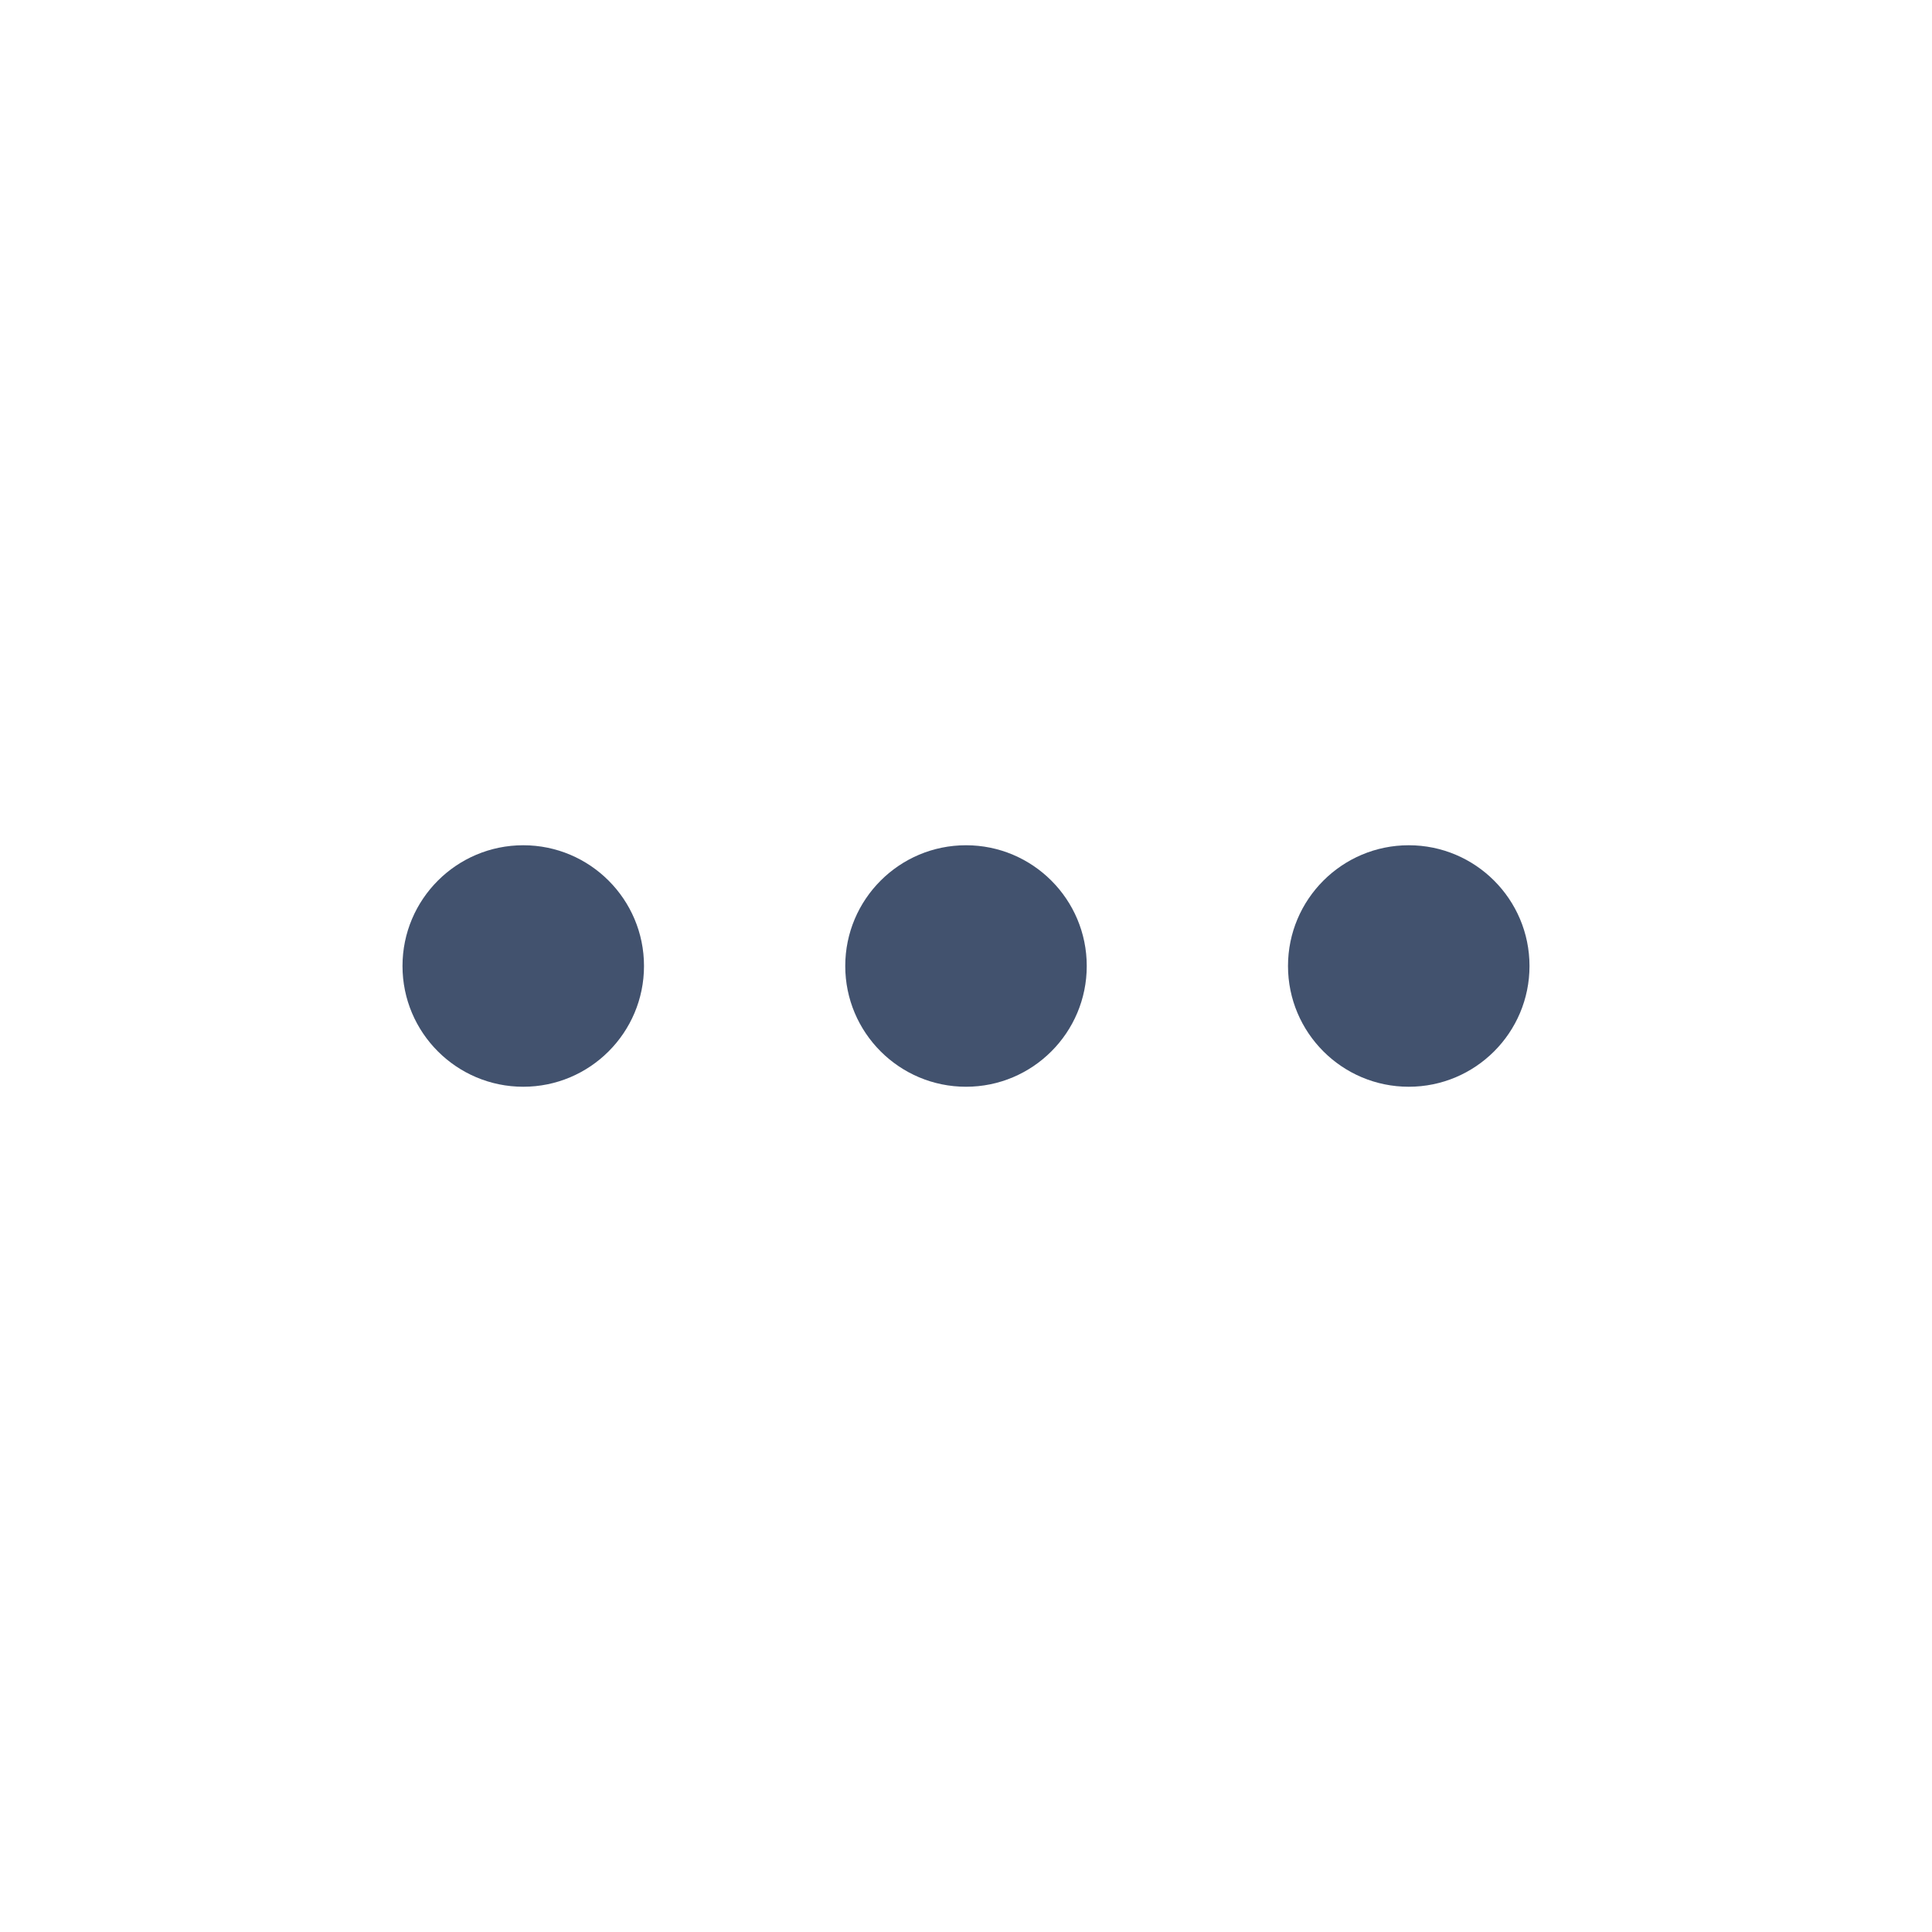
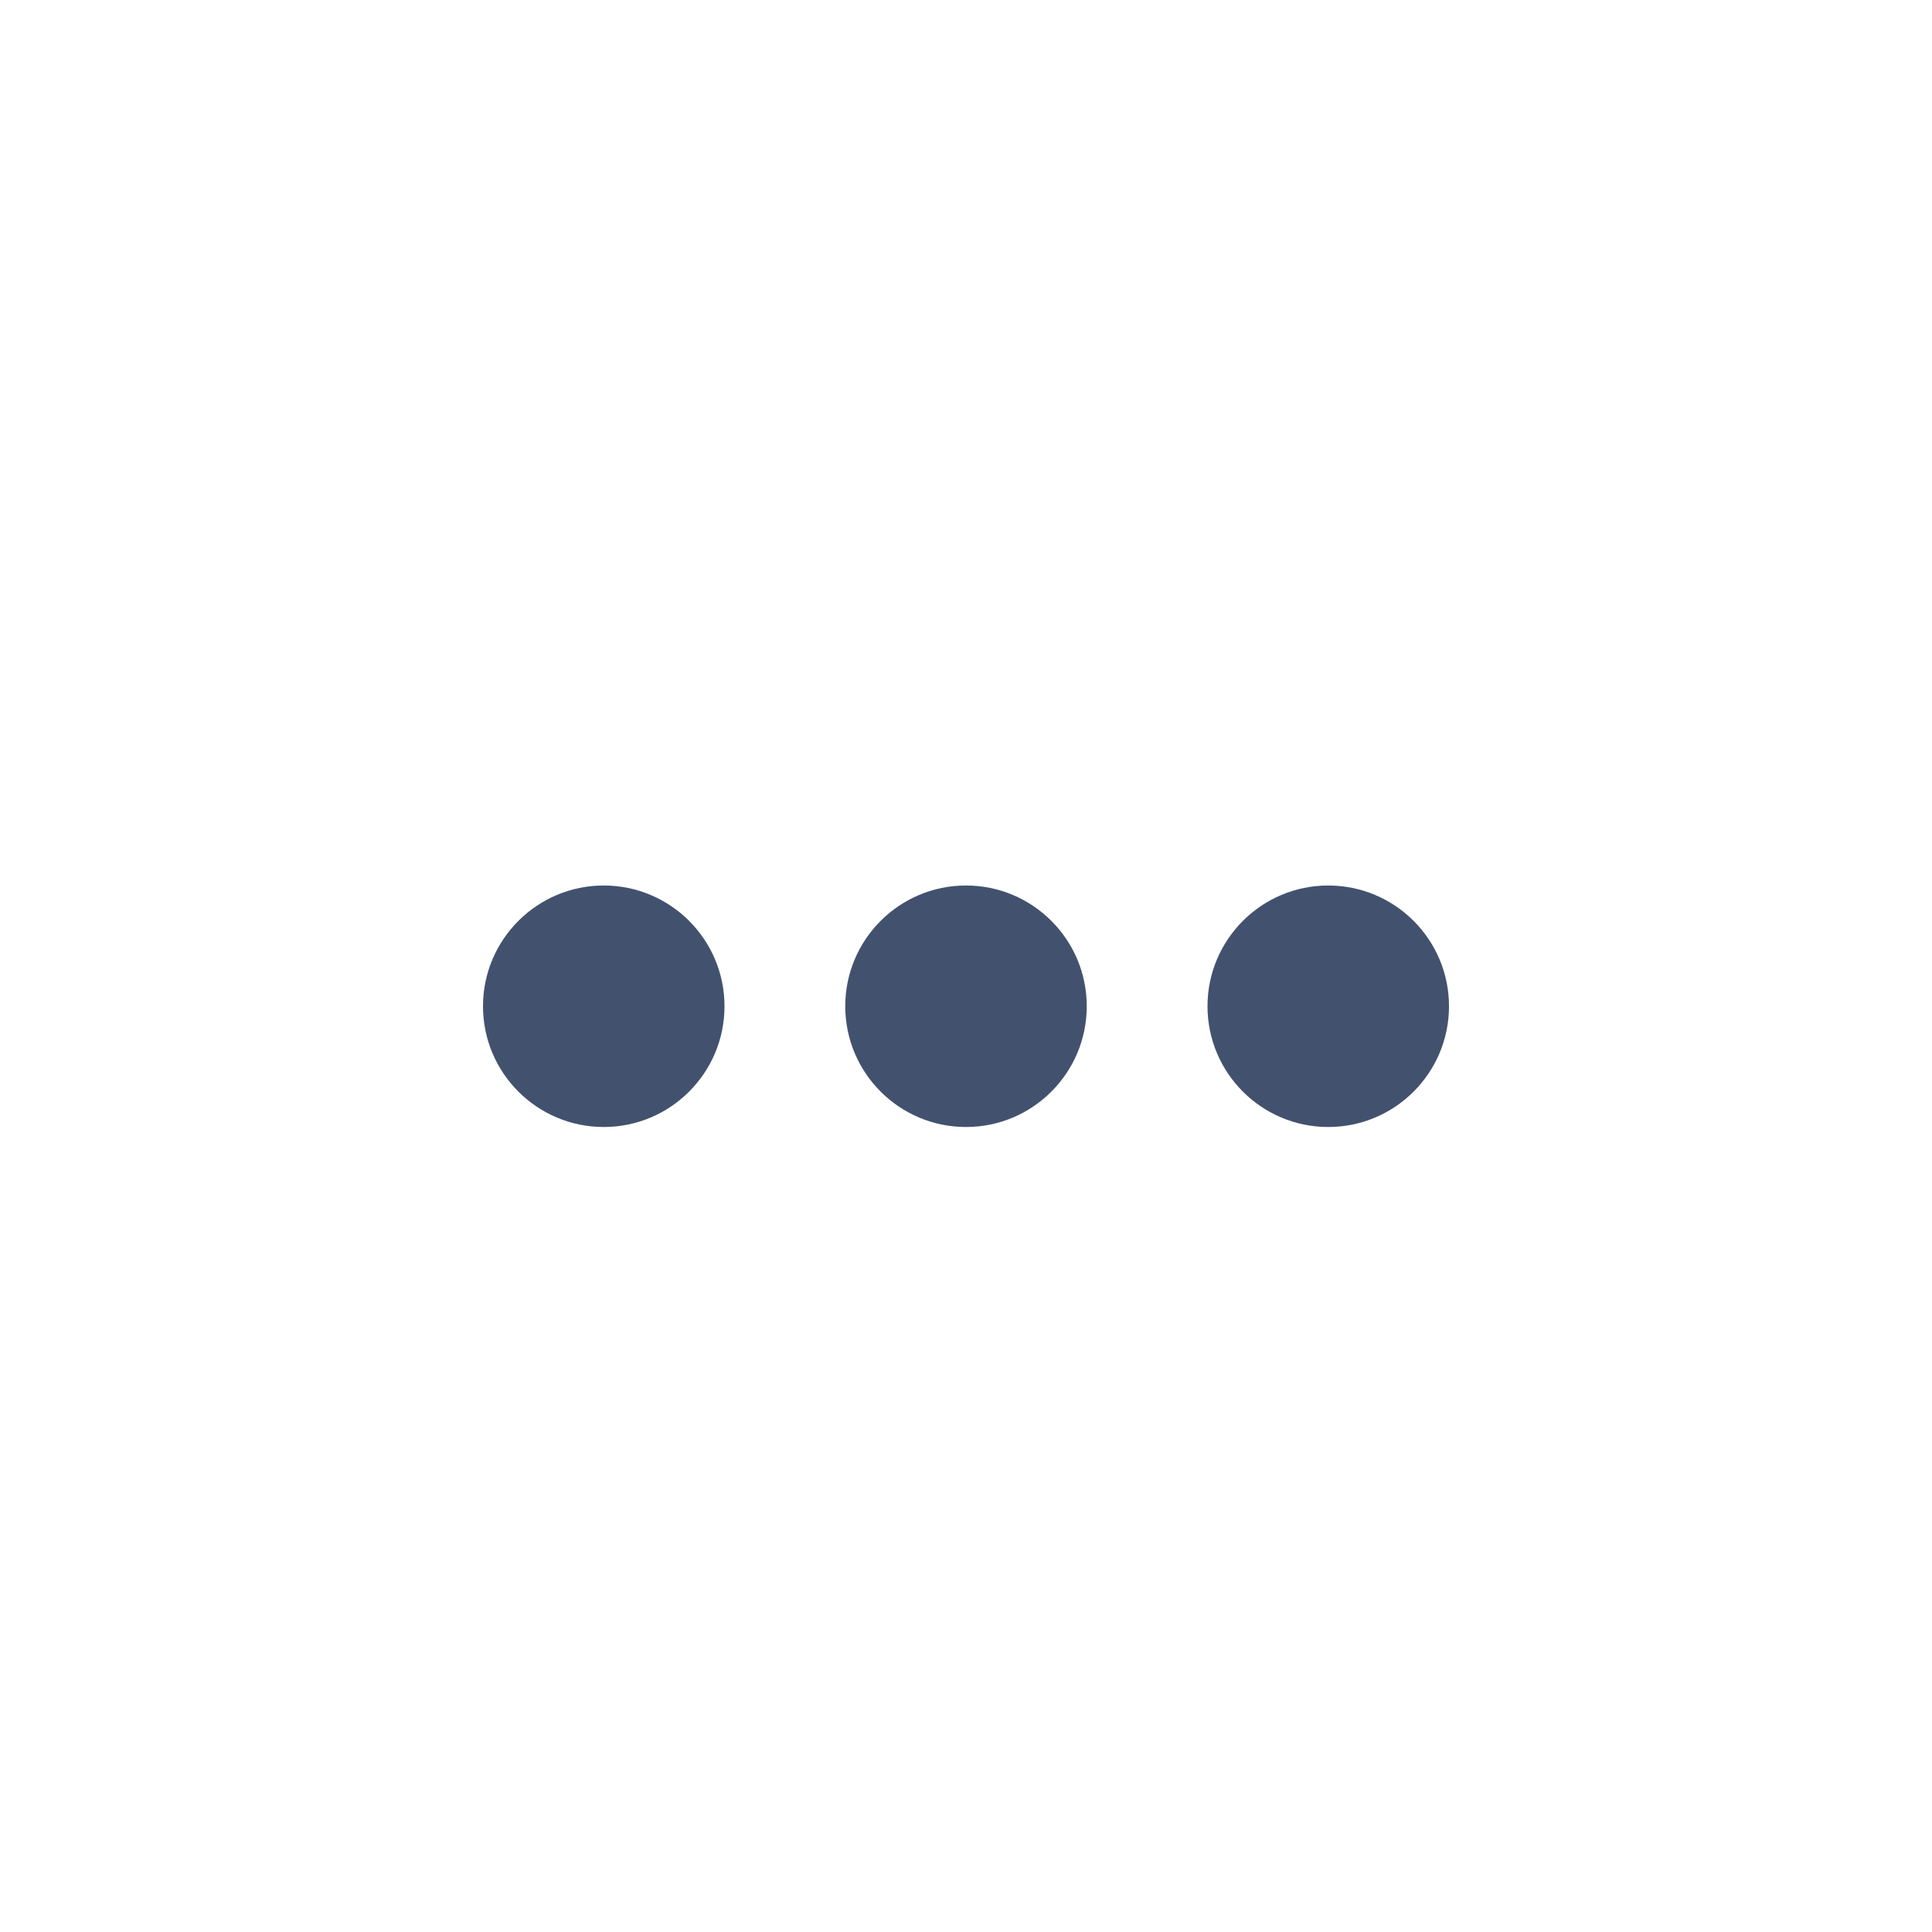
<svg xmlns="http://www.w3.org/2000/svg" width="24px" height="24px" viewBox="0 0 24 24" version="1.1">
  <defs />
-   <g id="Original" stroke="none" stroke-width="1" fill="none" fill-rule="evenodd">
+   <g id="Desktop" stroke="none" stroke-width="1" fill="none" fill-rule="evenodd">
    <g id="editor/more" fill="#42526E">
-       <path d="M6.5,13.5 C5.672,13.5 5,12.828 5,12 C5,11.172 5.672,10.5 6.5,10.5 C7.328,10.5 8,11.172 8,12 C8,12.828 7.328,13.5 6.5,13.5 Z M12,13.5 C11.172,13.5 10.5,12.828 10.5,12 C10.5,11.172 11.172,10.5 12,10.5 C12.828,10.5 13.5,11.172 13.5,12 C13.5,12.828 12.828,13.5 12,13.5 Z M17.5,13.5 C16.672,13.5 16,12.828 16,12 C16,11.172 16.672,10.5 17.5,10.5 C18.328,10.5 19,11.172 19,12 C19,12.828 18.328,13.5 17.5,13.5 Z" id="Shape" />
+       <path d="M12,14 C11.172,14 10.5,13.328 10.5,12.5 C10.5,11.672 11.172,11 12,11 C12.828,11 13.5,11.672 13.5,12.5 C13.5,13.328 12.828,14 12,14 Z M7.5,14 C6.672,14 6,13.328 6,12.5 C6,11.672 6.672,11 7.5,11 C8.328,11 9,11.672 9,12.5 C9,13.328 8.328,14 7.5,14 Z M16.5,14 C15.672,14 15,13.328 15,12.5 C15,11.672 15.672,11 16.5,11 C17.328,11 18,11.672 18,12.5 C18,13.328 17.328,14 16.5,14 Z" id="more" />
    </g>
  </g>
</svg>
